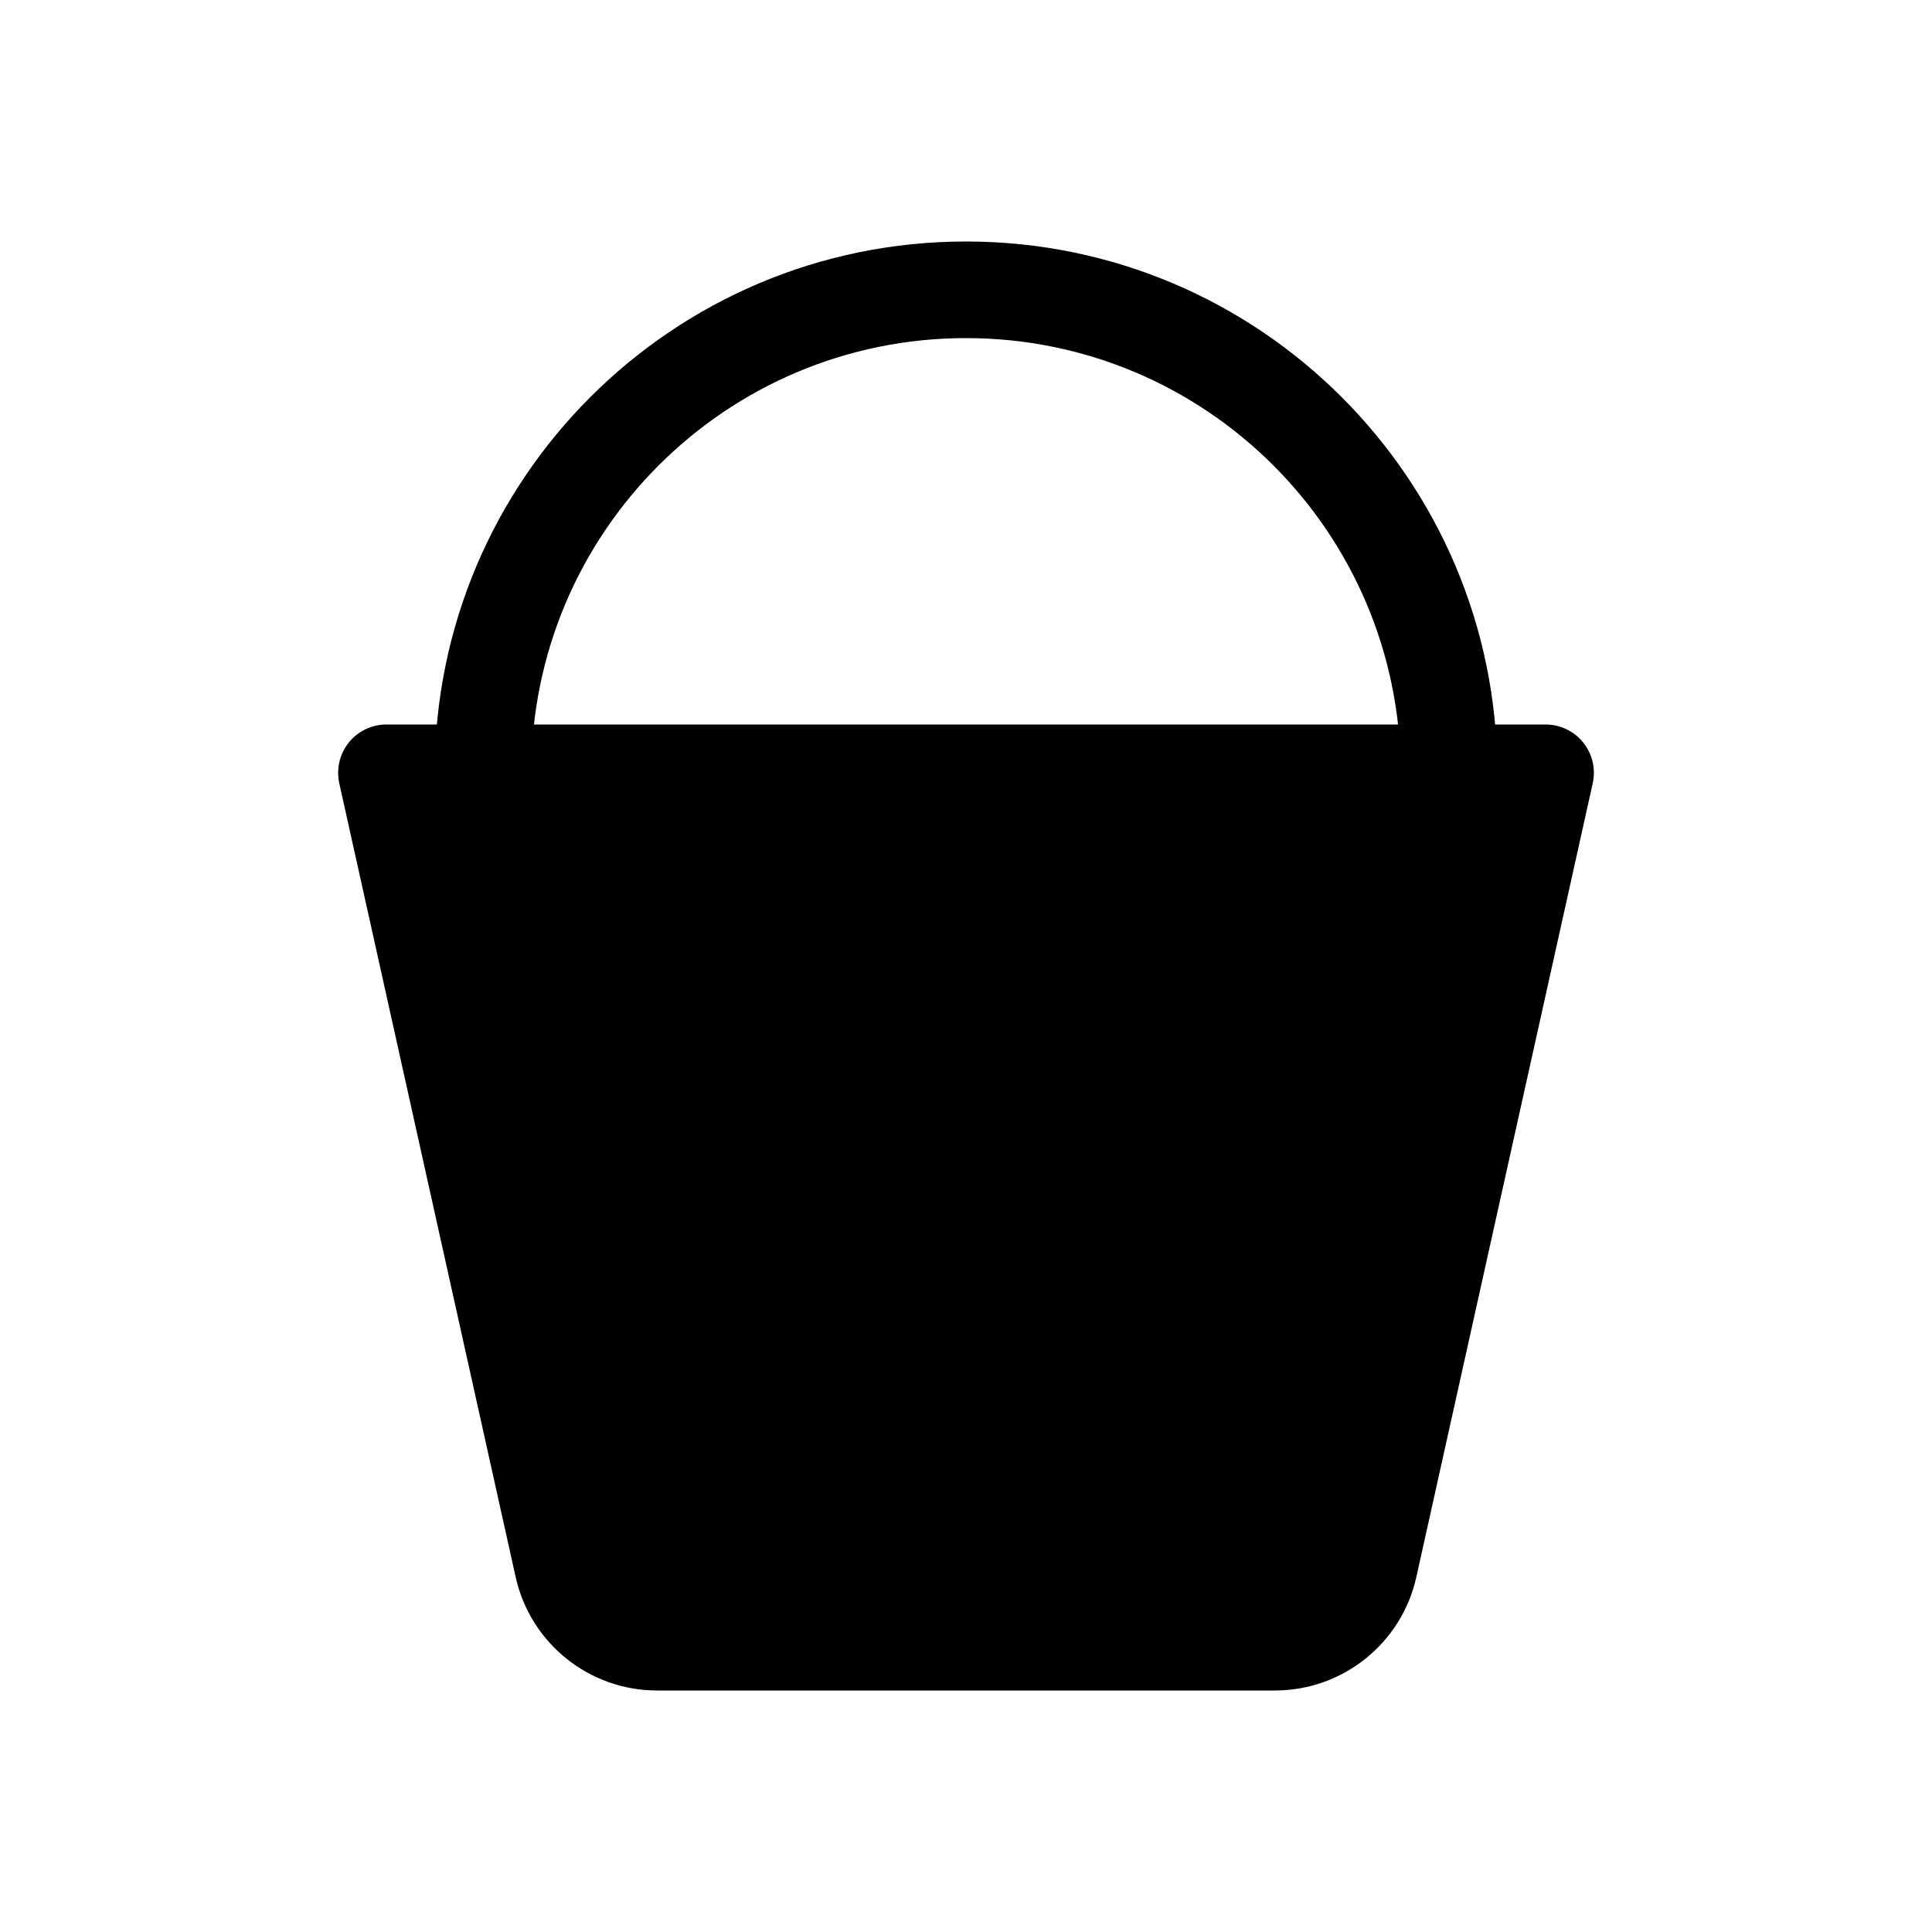
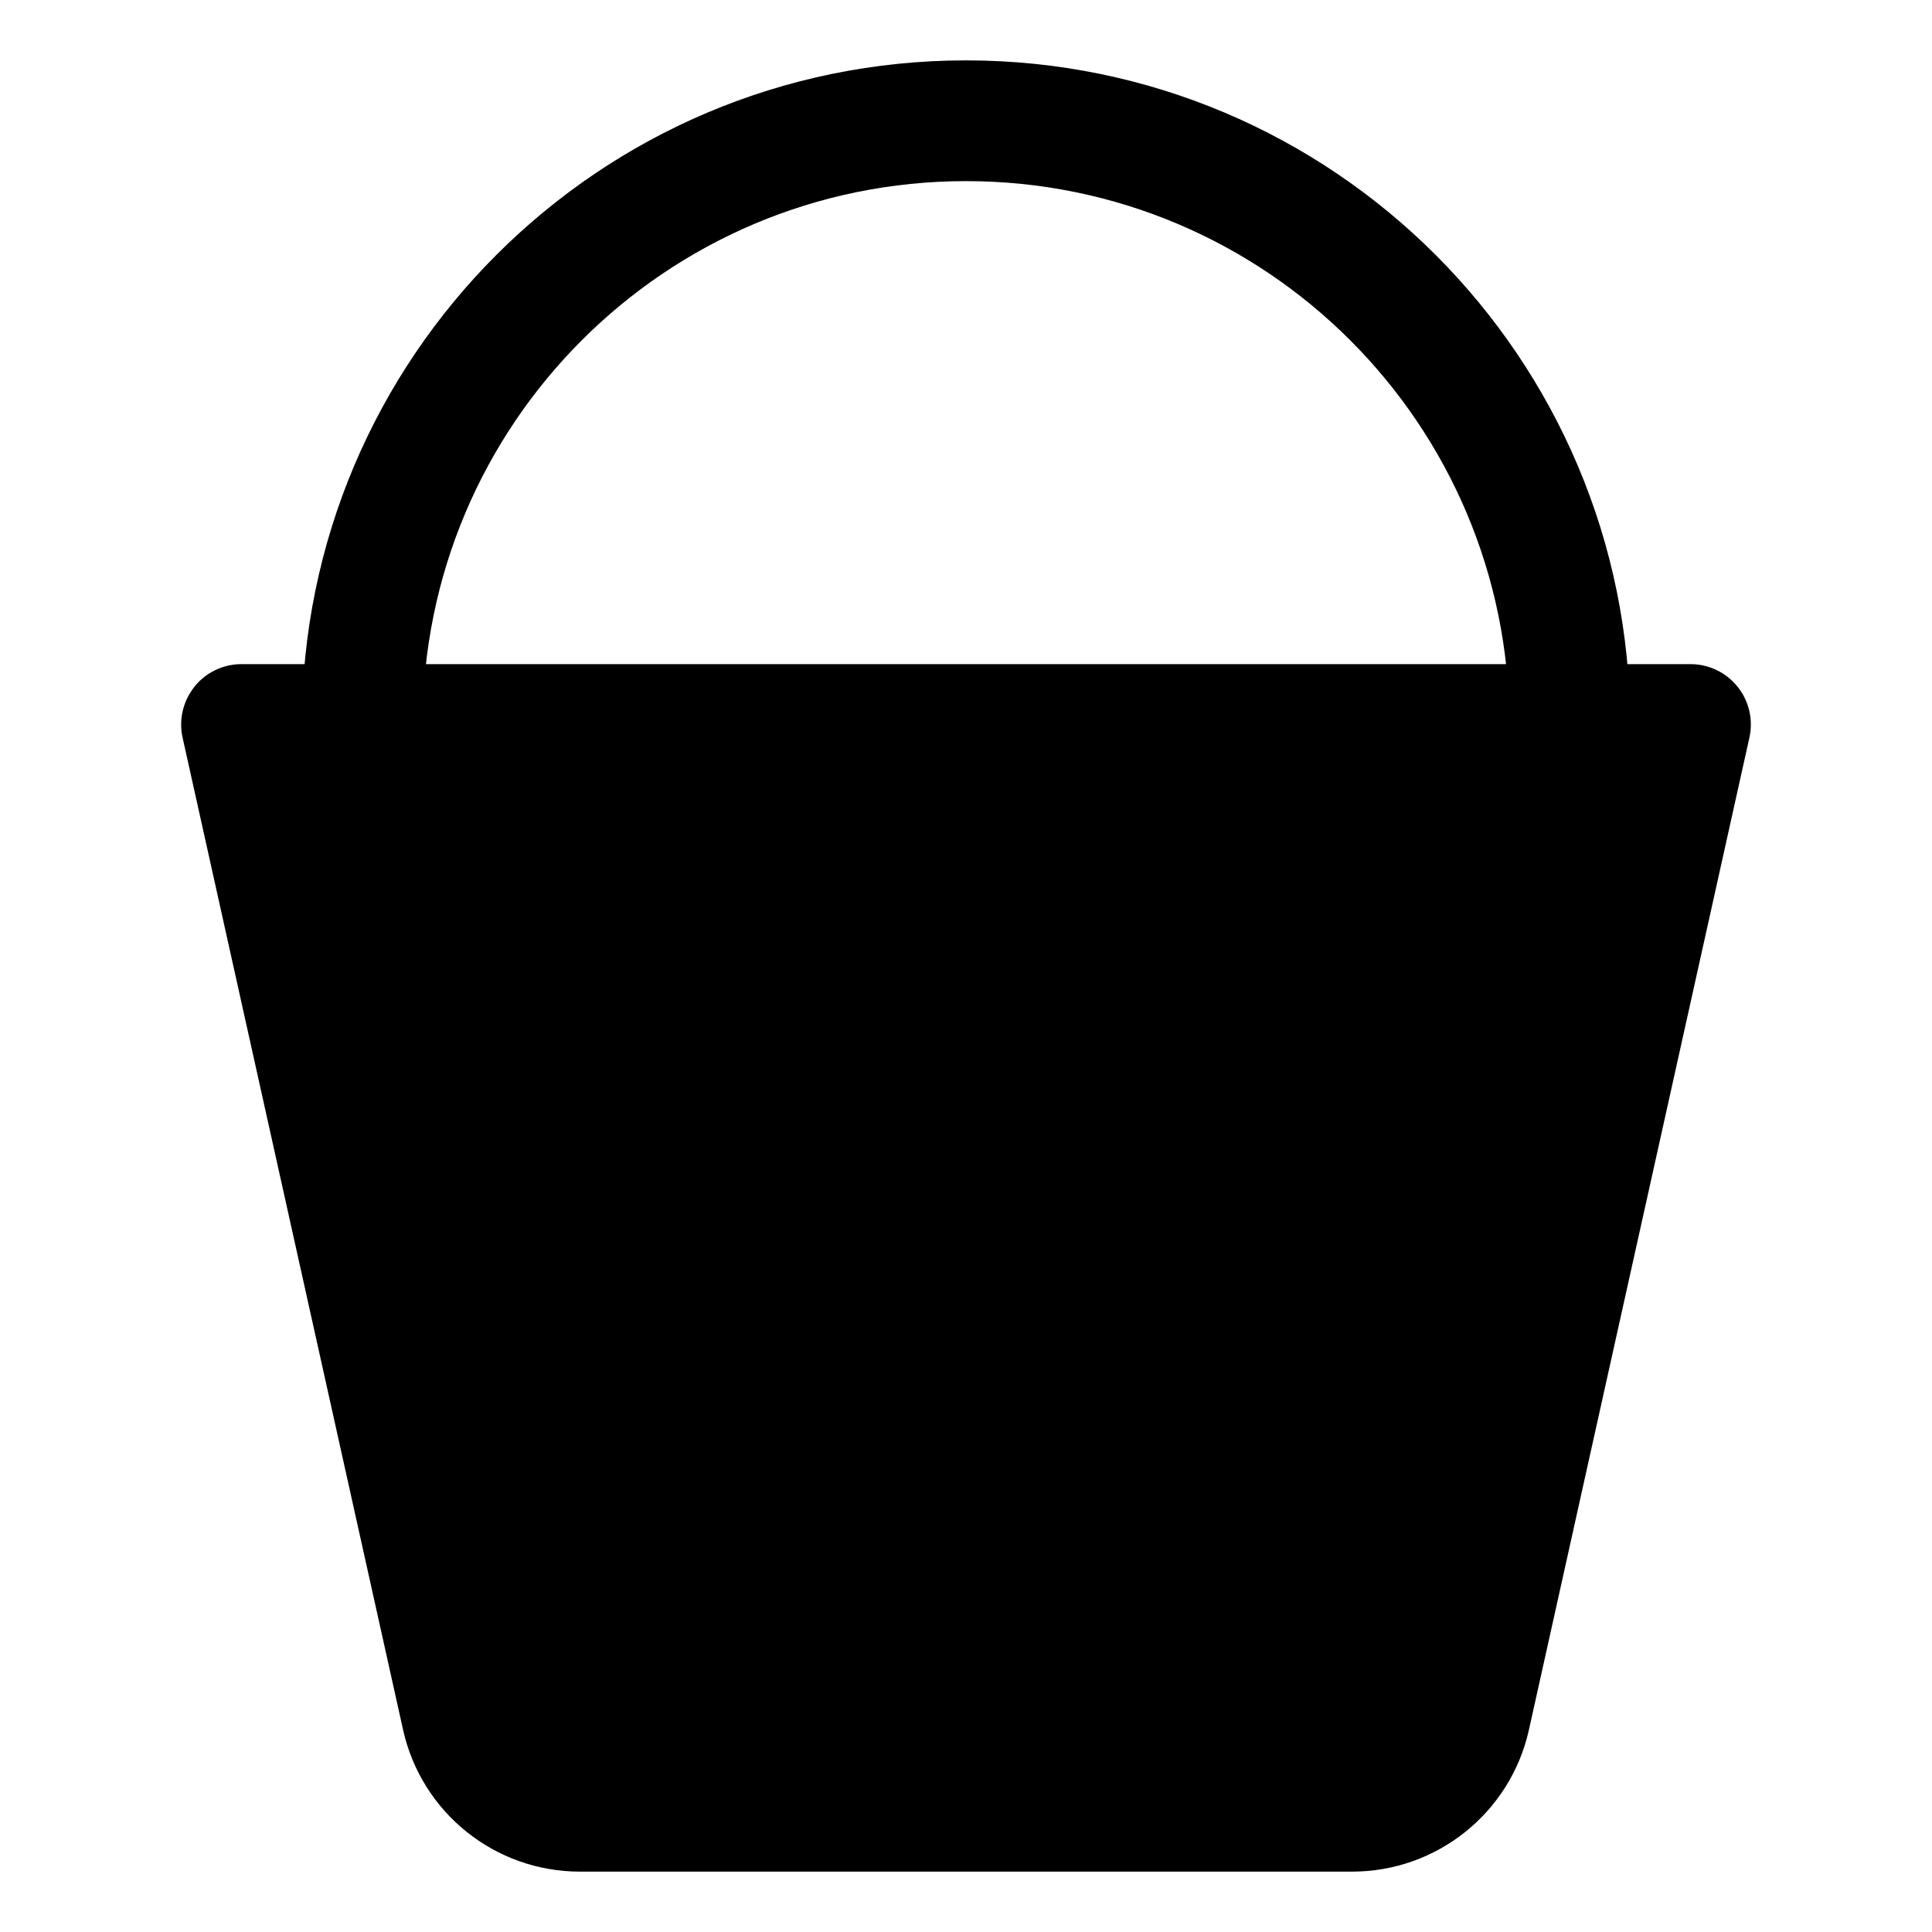
- <svg xmlns="http://www.w3.org/2000/svg" class="bi bi-bucket-fill" width="1em" height="1em" viewBox="0 0 20 20" fill="currentColor">
-   <path fill-rule="evenodd" d="M10 3.5A4.5 4.5 0 005.5 8h-1a5.5 5.5 0 1111 0h-1A4.5 4.5 0 0010 3.5z" clip-rule="evenodd" />
-   <path fill-rule="evenodd" d="M3.61 7.687A.5.5 0 014 7.5h12a.5.5 0 01.488.608l-1.826 8.217a1.5 1.5 0 01-1.464 1.175H6.802a1.5 1.5 0 01-1.464-1.175L3.512 8.108a.5.5 0 01.098-.42z" clip-rule="evenodd" />
+ <svg xmlns="http://www.w3.org/2000/svg" class="bi bi-bucket-fill" width="1em" height="1em" viewBox="0 0 16 16" fill="currentColor">
+   <path fill-rule="evenodd" d="M8 1.5A4.5 4.5 0 0 0 3.5 6h-1a5.5 5.5 0 1 1 11 0h-1A4.5 4.5 0 0 0 8 1.5z" clip-rule="evenodd" />
+   <path fill-rule="evenodd" d="M1.61 5.687A.5.5 0 0 1 2 5.5h12a.5.5 0 0 1 .488.608l-1.826 8.217a1.5 1.5 0 0 1-1.464 1.175H4.802a1.5 1.5 0 0 1-1.464-1.175L1.512 6.108a.5.5 0 0 1 .098-.42z" clip-rule="evenodd" />
</svg>
